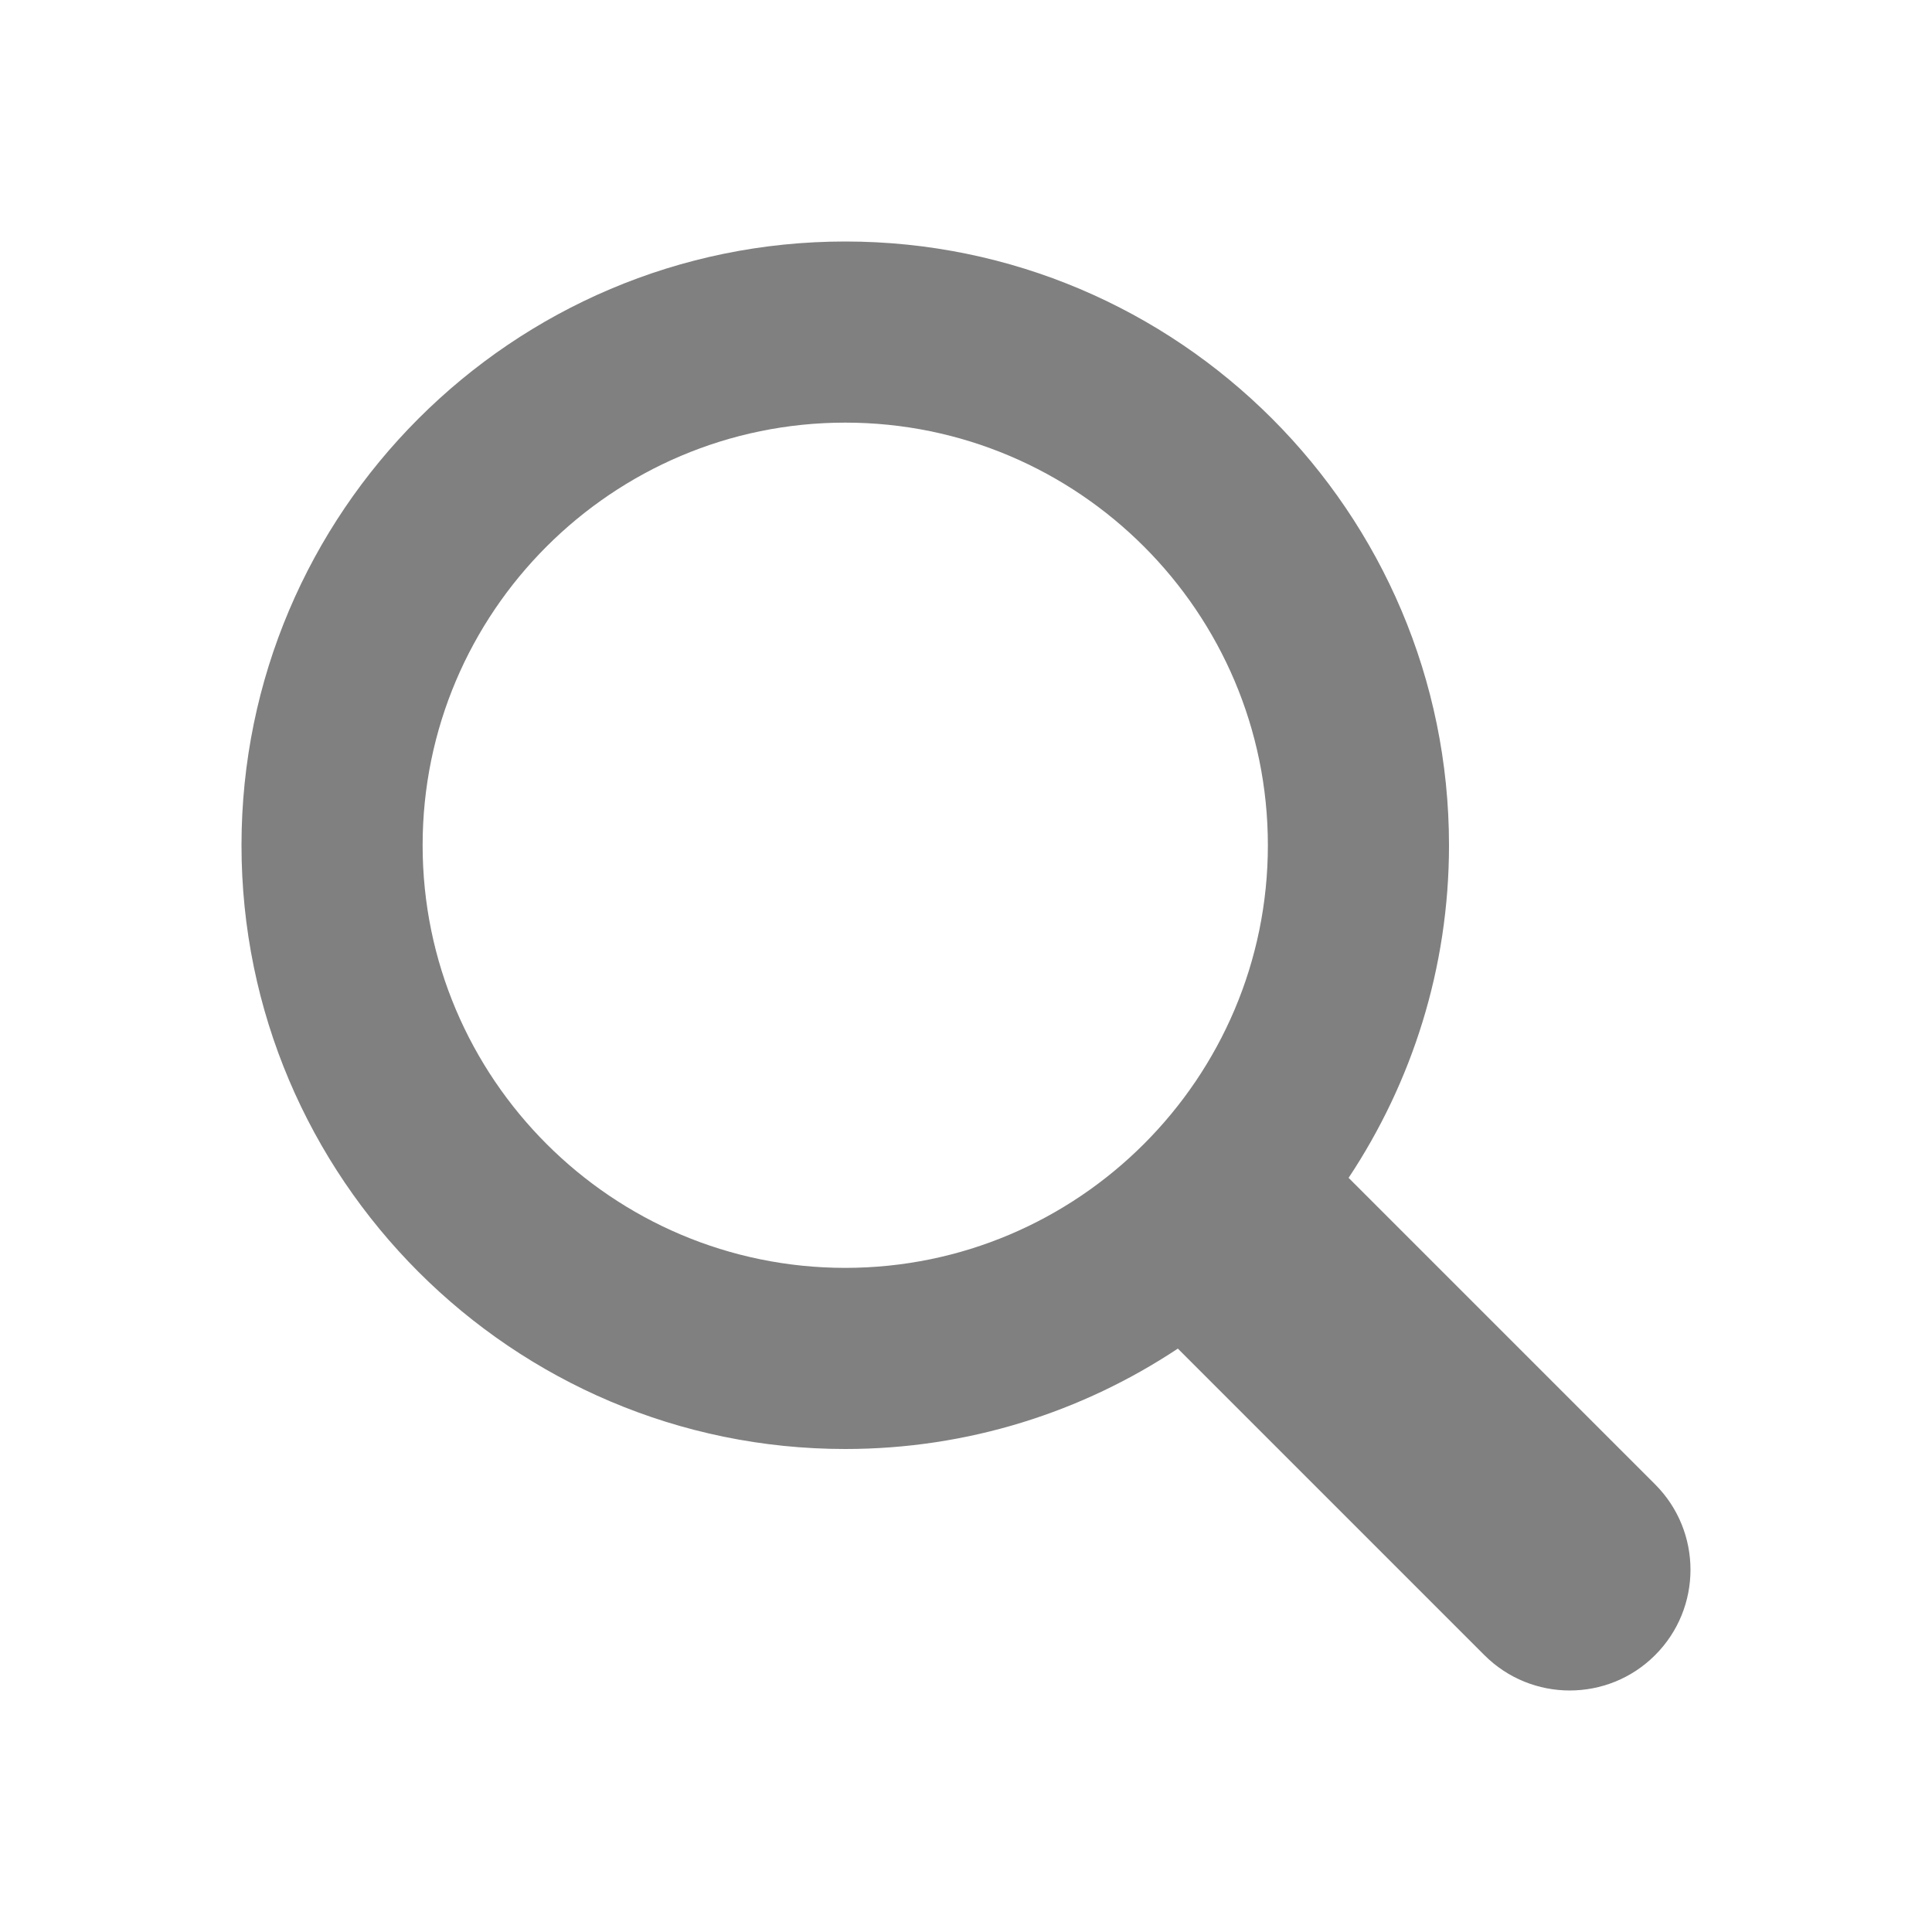
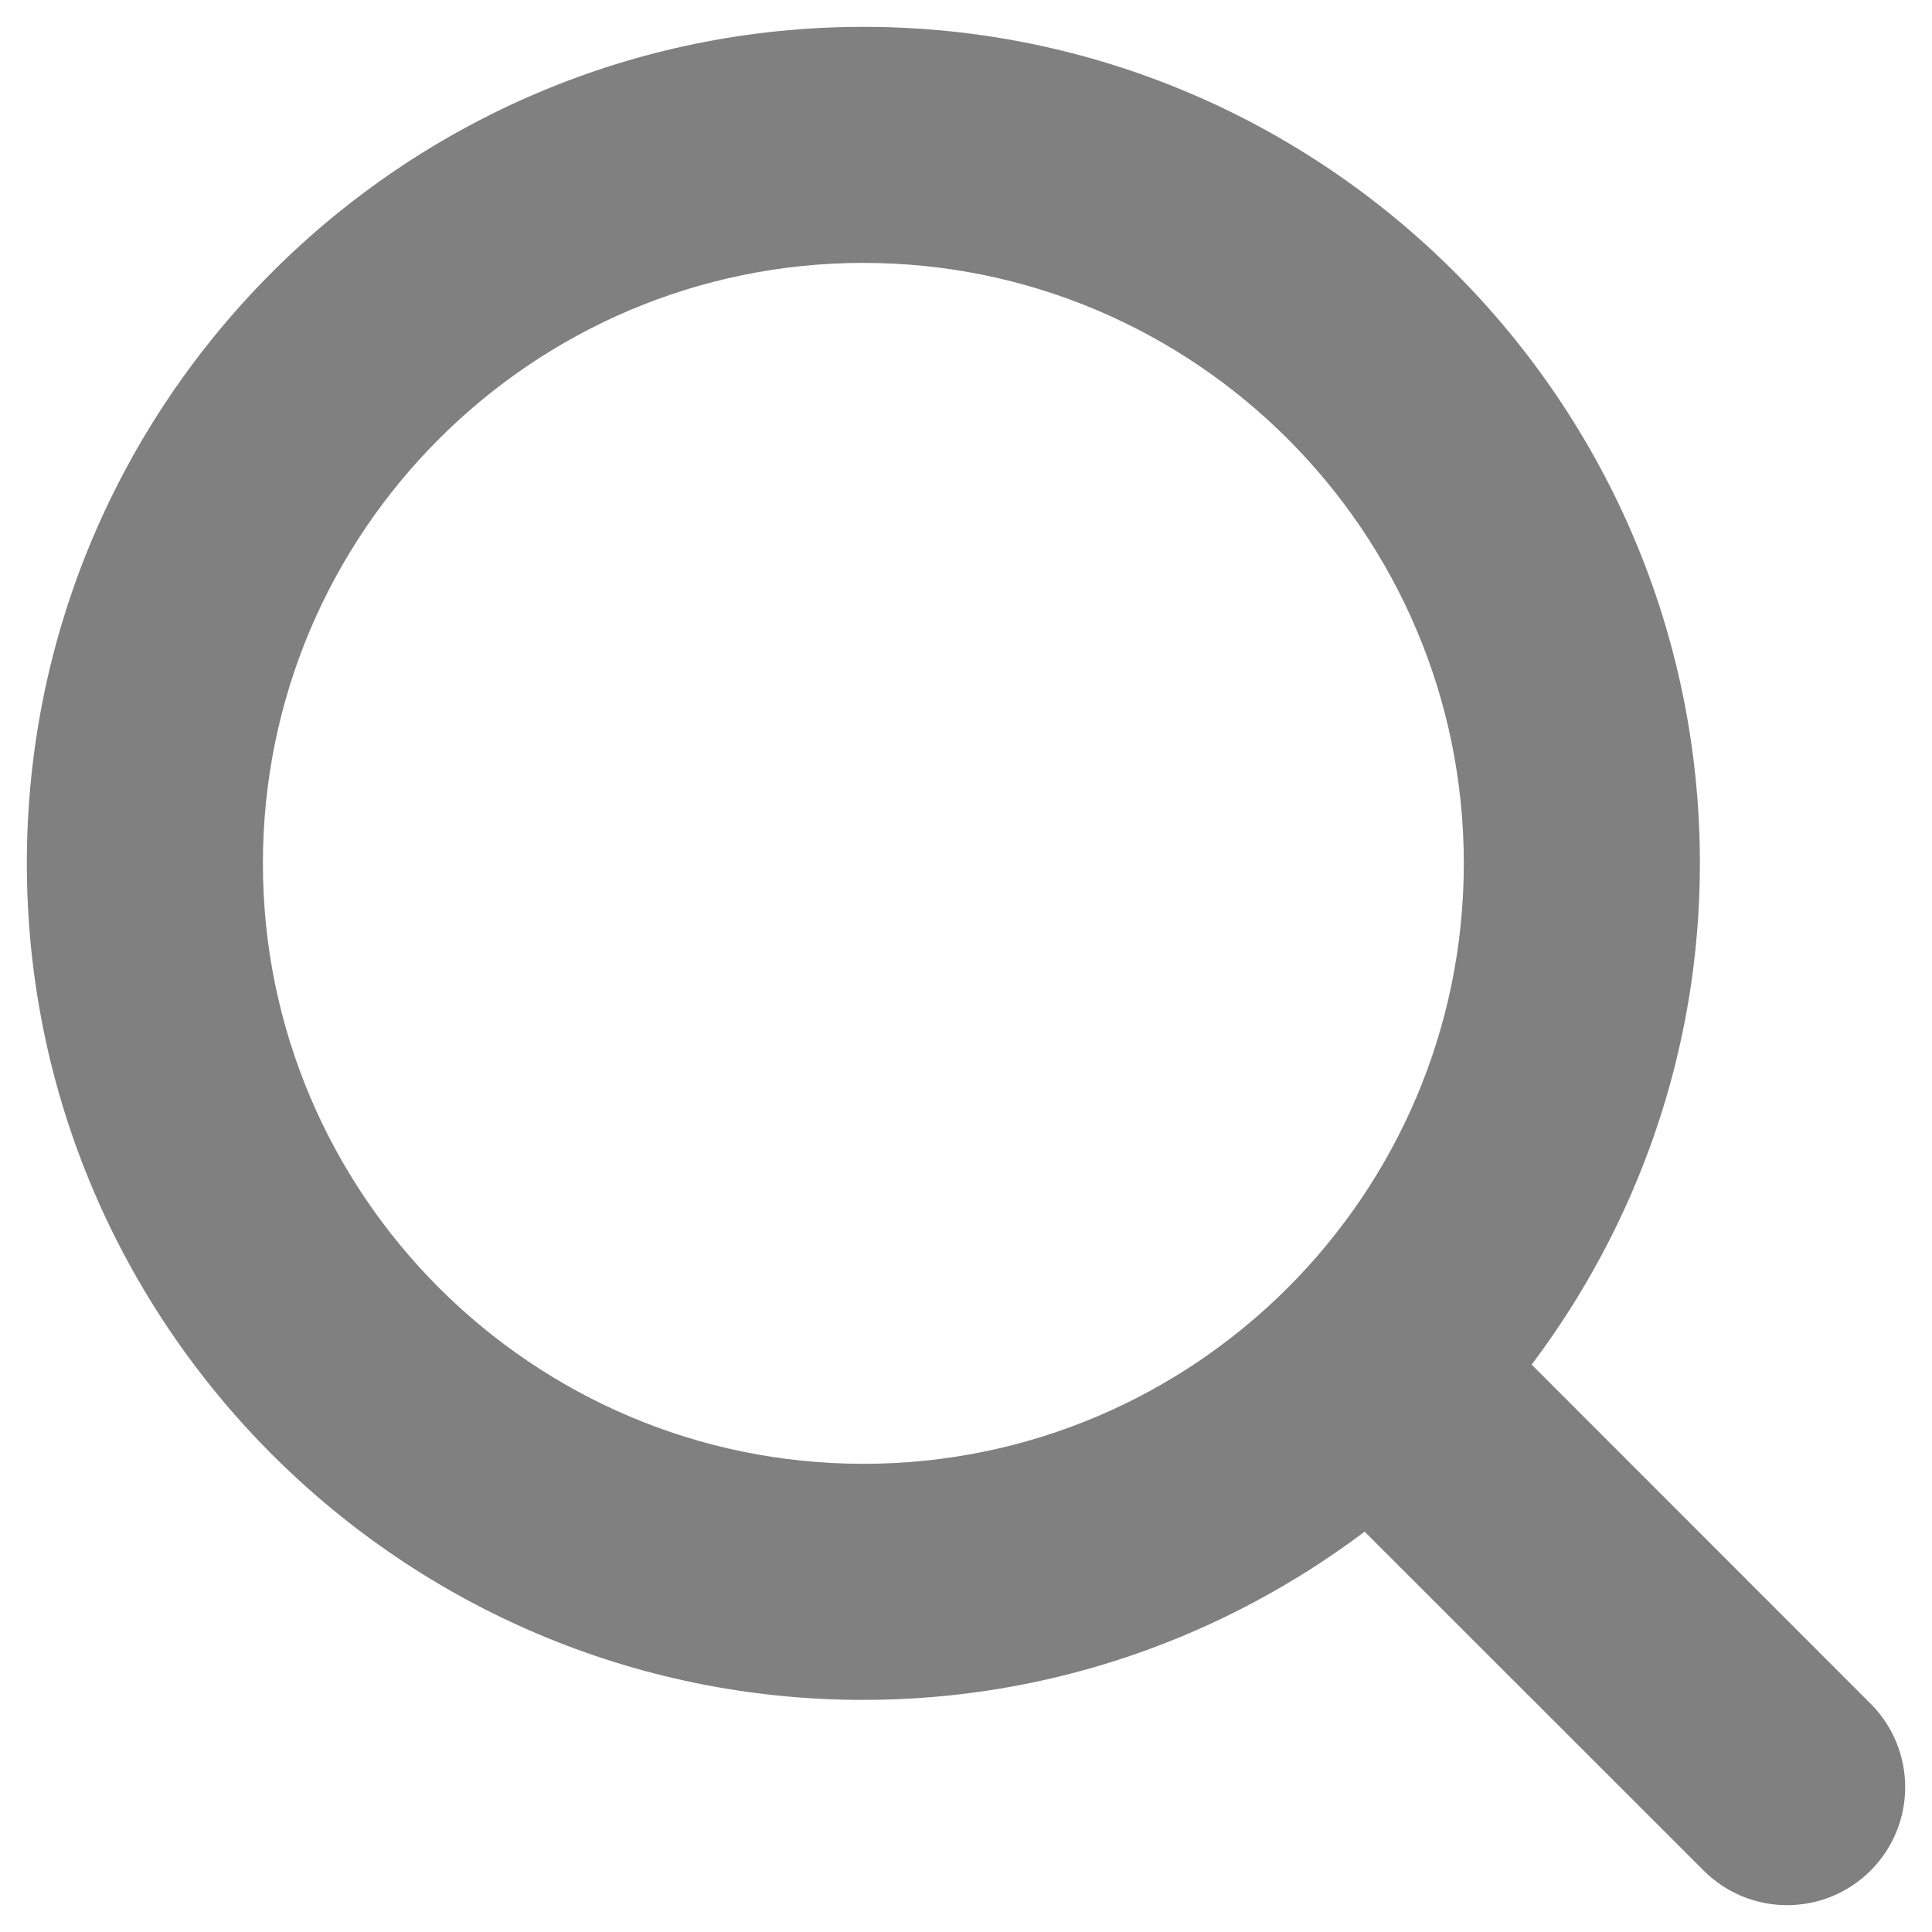
- <svg xmlns="http://www.w3.org/2000/svg" fill="#808080" id="Glyph" version="1.1" viewBox="0 0 32 32" xml:space="preserve">
-   <path d="M27.414,24.586l-5.077-5.077C23.386,17.928,24,16.035,24,14c0-5.514-4.486-10-10-10S4,8.486,4,14  s4.486,10,10,10c2.035,0,3.928-0.614,5.509-1.663l5.077,5.077c0.78,0.781,2.048,0.781,2.828,0  C28.195,26.633,28.195,25.367,27.414,24.586z M7,14c0-3.86,3.14-7,7-7s7,3.14,7,7s-3.14,7-7,7S7,17.86,7,14z" id="XMLID_223_" />
+ <svg xmlns="http://www.w3.org/2000/svg" width="66" height="66" viewBox="0 0 66 66" fill="none">
+   <path fill-rule="evenodd" clip-rule="evenodd" d="M29.494 0.917C13.737 0.917 0.917 13.737 0.917 29.494C0.917 45.251 13.737 58.071 29.494 58.071C35.923 58.071 41.845 55.915 46.618 52.324L58.2 63.902C58.986 64.688 60.019 65.083 61.051 65.083C62.083 65.083 63.116 64.688 63.902 63.902C65.478 62.326 65.478 59.777 63.902 58.2L52.324 46.618C55.915 41.845 58.071 35.923 58.071 29.494C58.071 13.737 45.251 0.917 29.494 0.917ZM8.981 29.494C8.981 18.182 18.182 8.981 29.494 8.981C40.806 8.981 50.006 18.182 50.006 29.494C50.006 40.806 40.806 50.006 29.494 50.006C18.182 50.006 8.981 40.806 8.981 29.494Z" fill="#808080" />
</svg>
